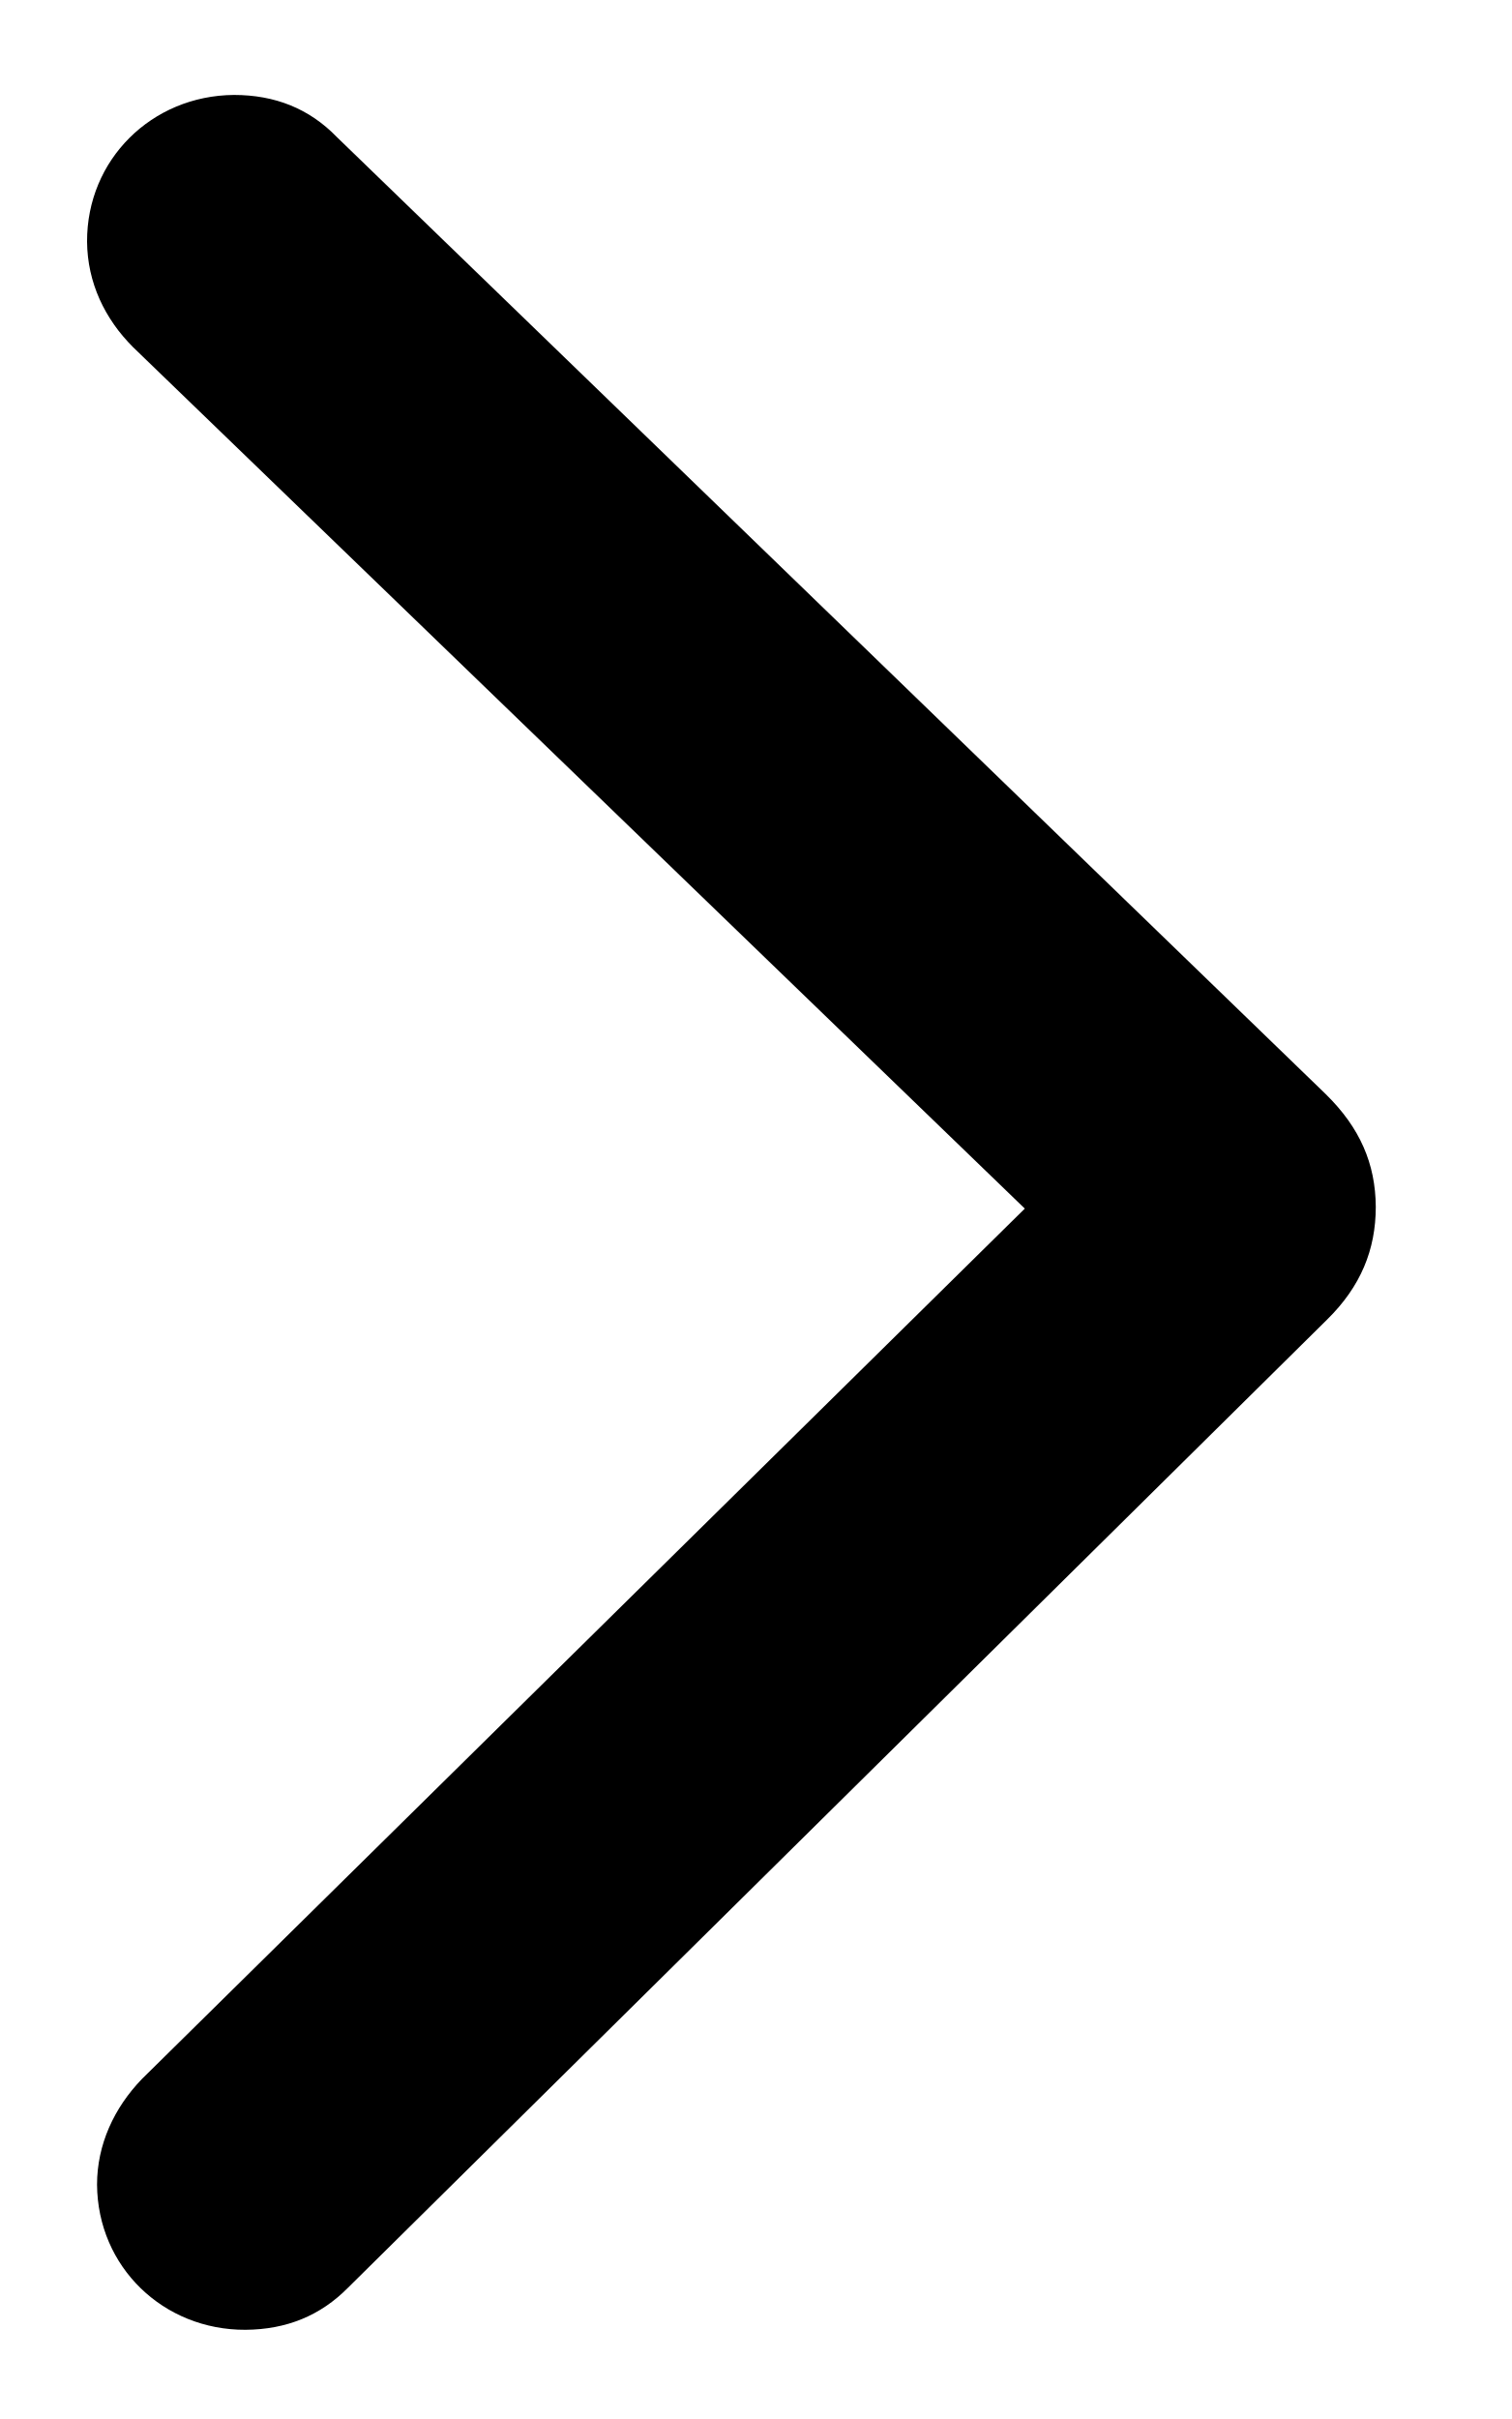
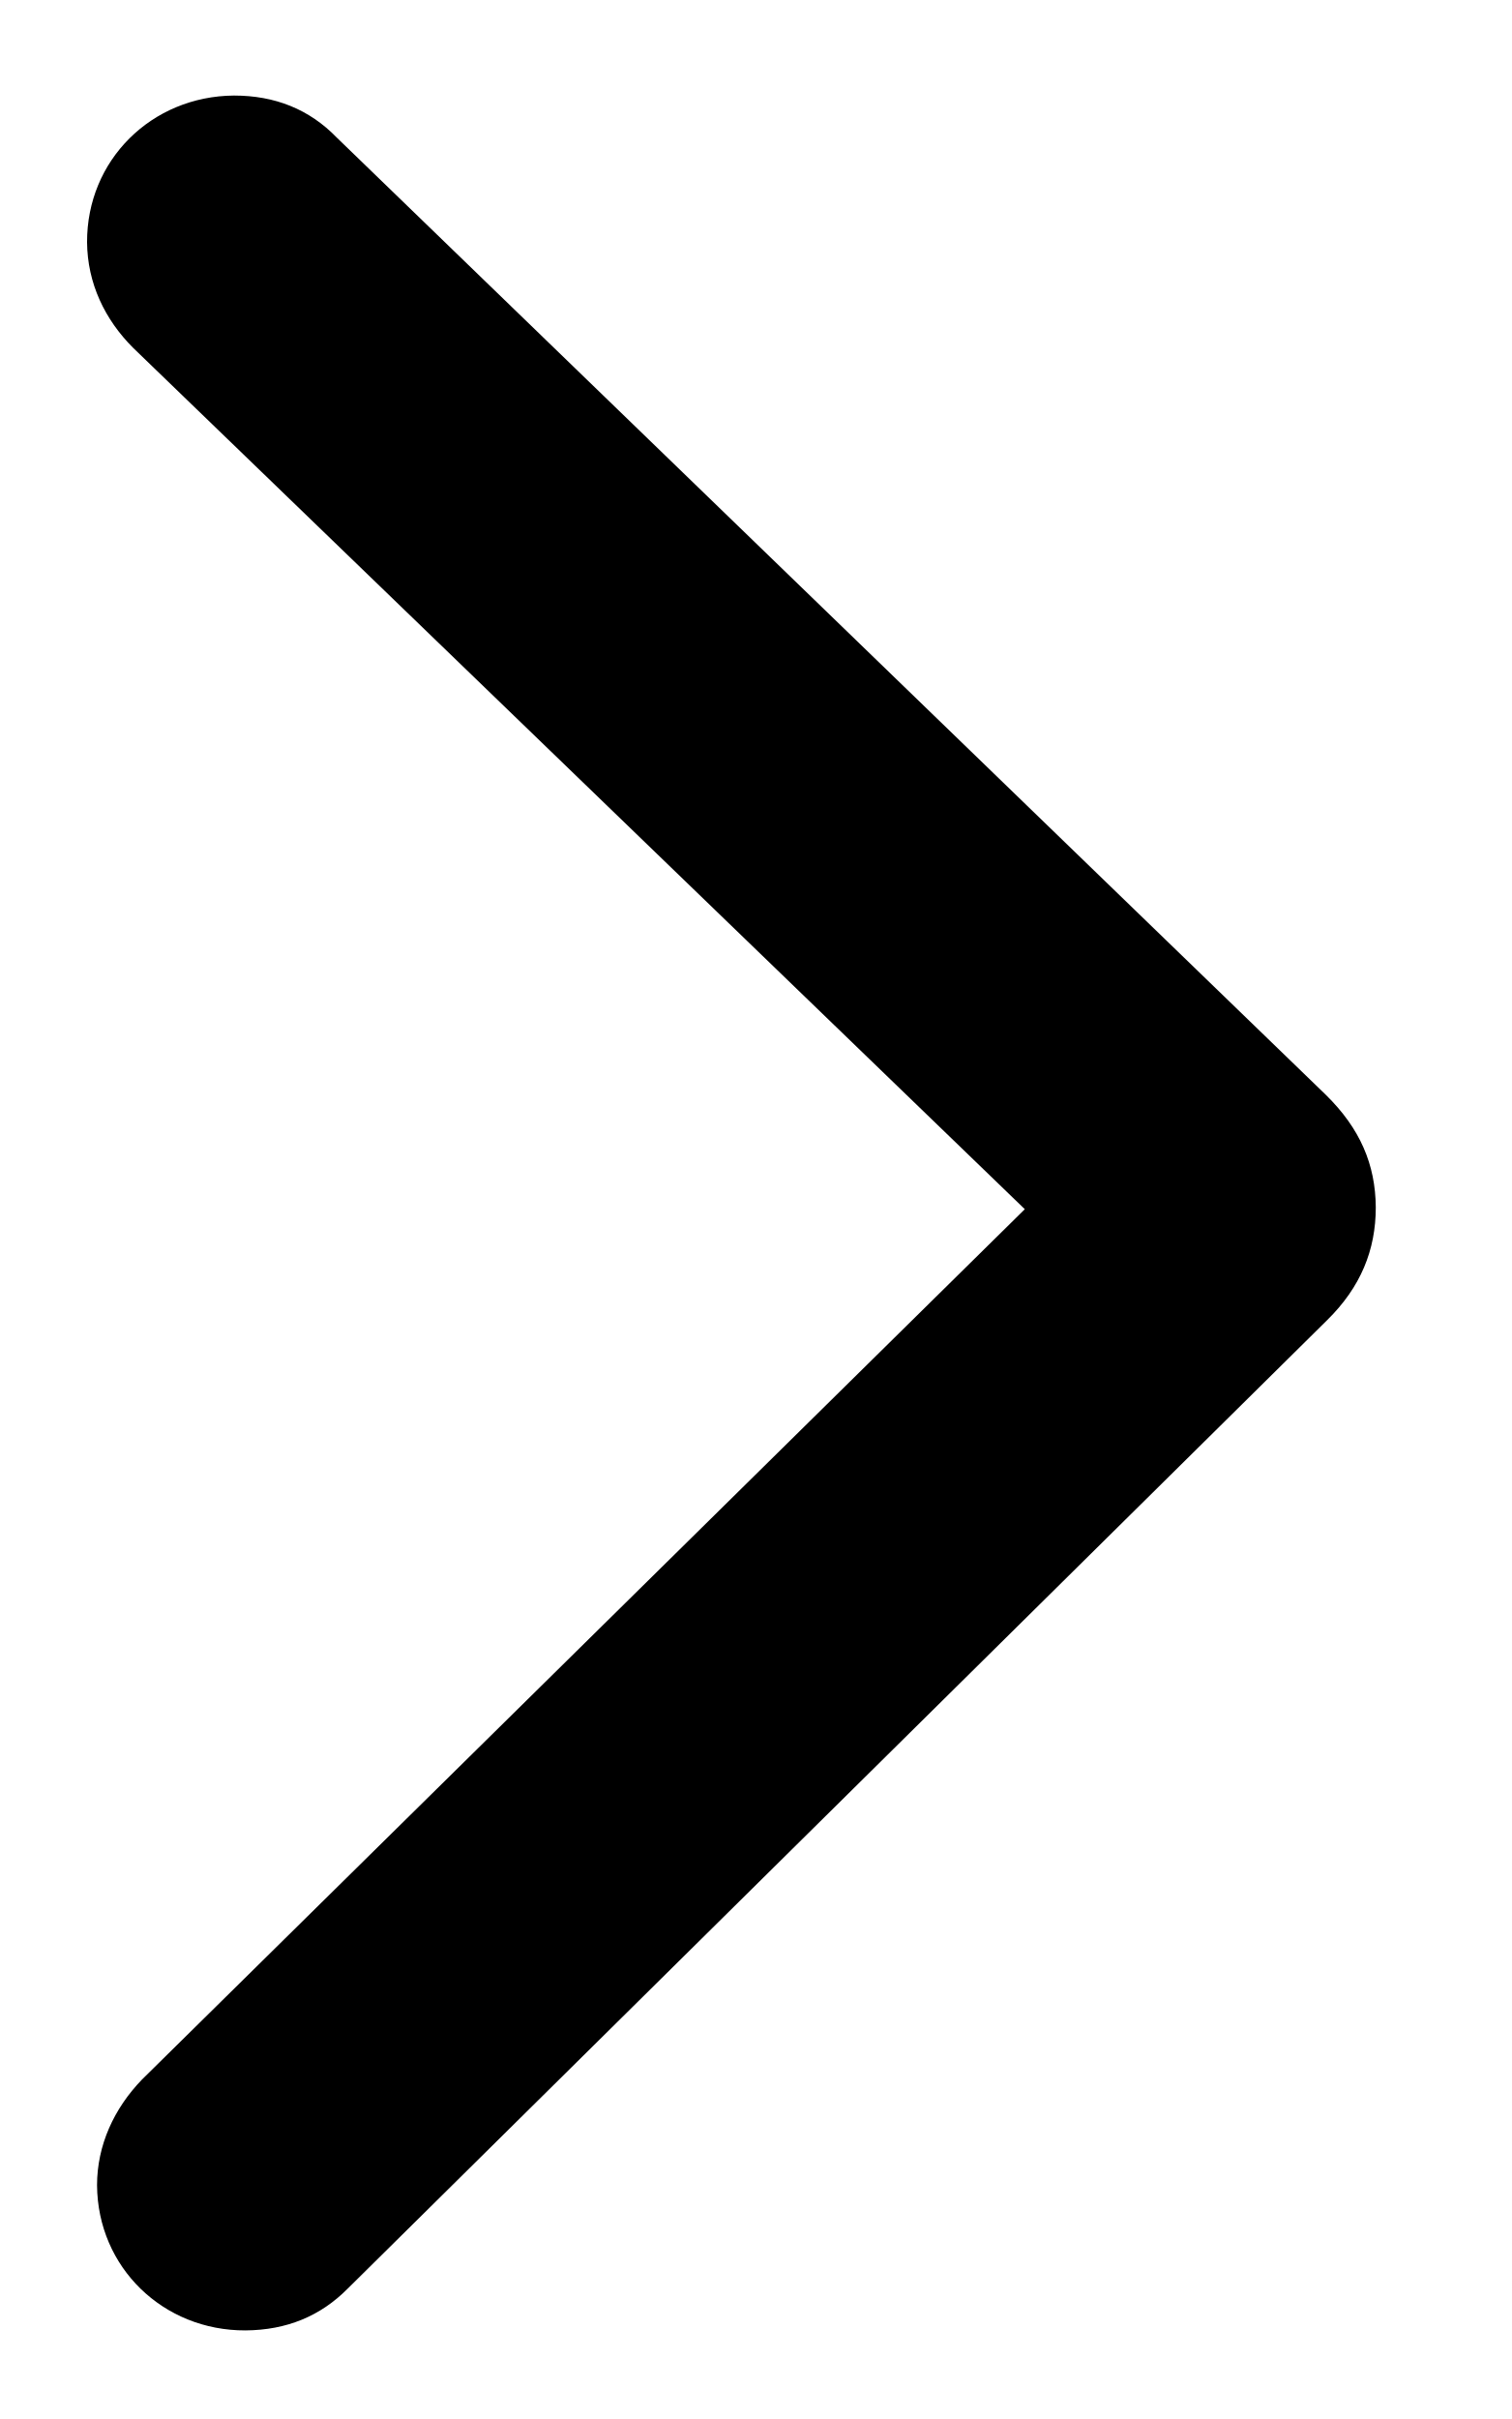
<svg xmlns="http://www.w3.org/2000/svg" width="5" height="8" viewBox="0 0 5 8" fill="none">
-   <path d="M4.551 3.991C4.55 3.849 4.499 3.73 4.386 3.619L1.114 0.453C1.023 0.359 0.909 0.314 0.774 0.314C0.501 0.316 0.287 0.529 0.288 0.799C0.289 0.935 0.347 1.055 0.44 1.148L3.39 3.997L0.47 6.875C0.377 6.971 0.321 7.093 0.321 7.225C0.323 7.497 0.54 7.706 0.812 7.705C0.948 7.704 1.06 7.658 1.151 7.566L4.39 4.364C4.501 4.255 4.551 4.133 4.551 3.991Z" fill="black" />
+   <path d="M4.551 3.993C4.55 3.851 4.499 3.732 4.386 3.621L1.114 0.455C1.023 0.361 0.909 0.316 0.774 0.316C0.501 0.318 0.287 0.53 0.288 0.801C0.289 0.937 0.347 1.057 0.44 1.15L3.39 3.999L0.47 6.877C0.377 6.973 0.321 7.095 0.321 7.227C0.323 7.499 0.54 7.708 0.812 7.707C0.948 7.706 1.06 7.66 1.151 7.568L4.39 4.366C4.501 4.257 4.551 4.134 4.551 3.993Z" fill="black" />
</svg>
